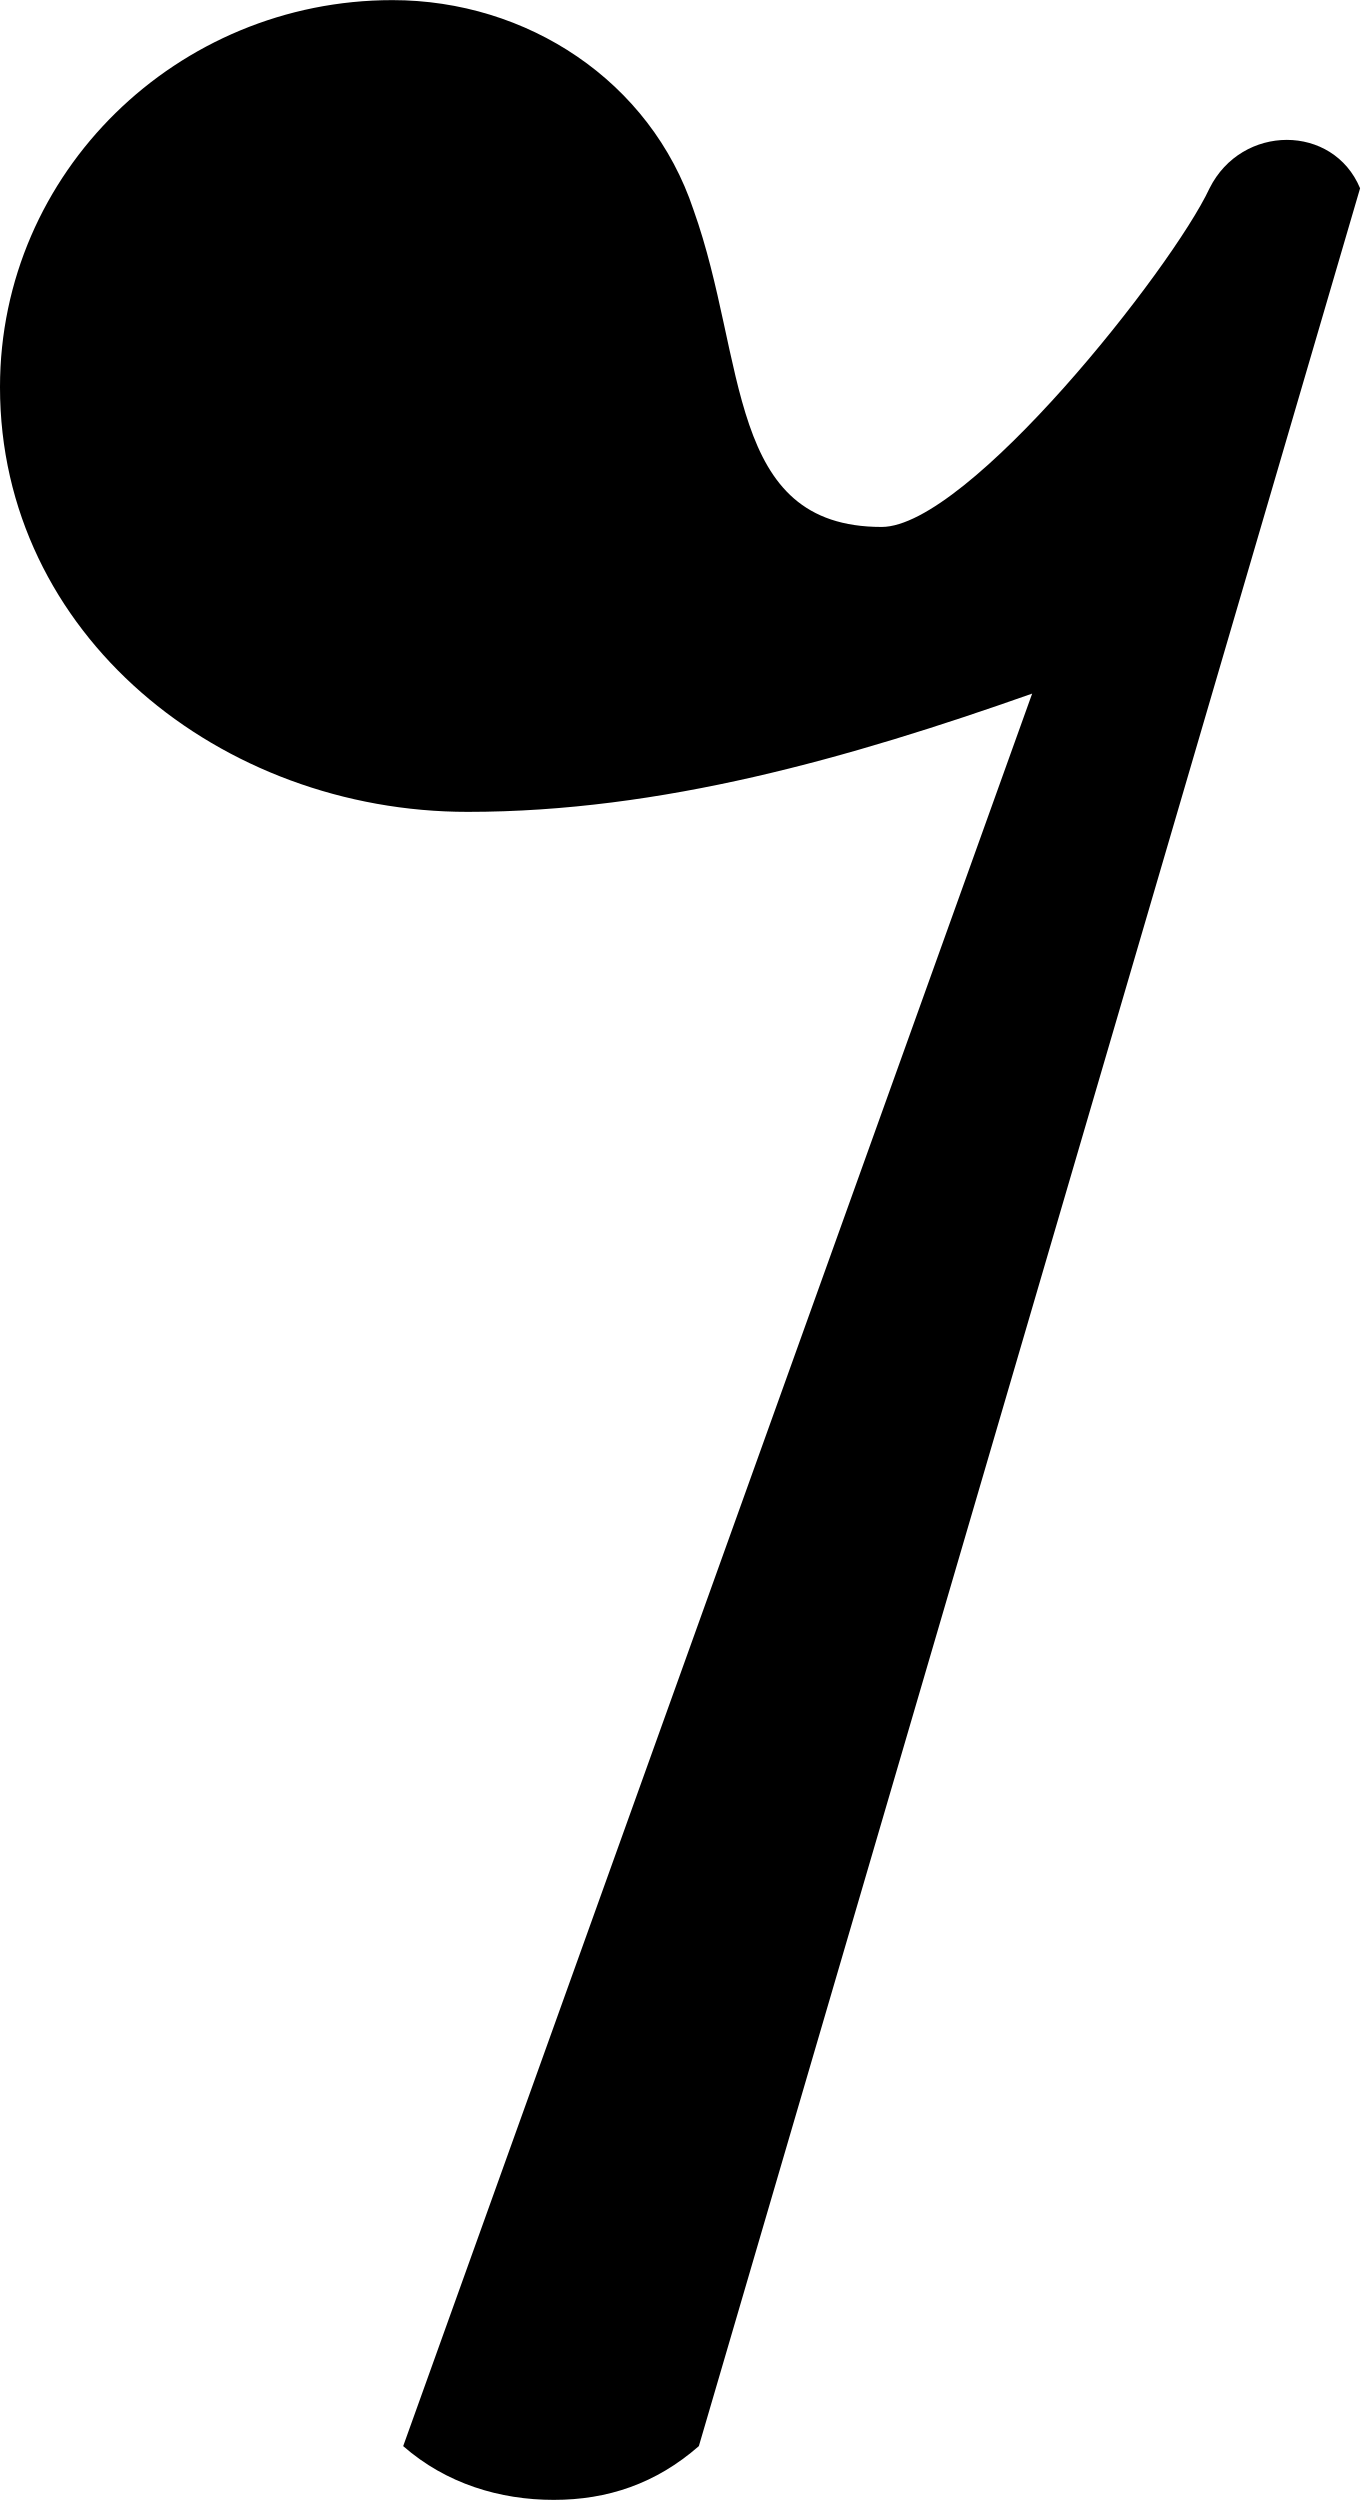
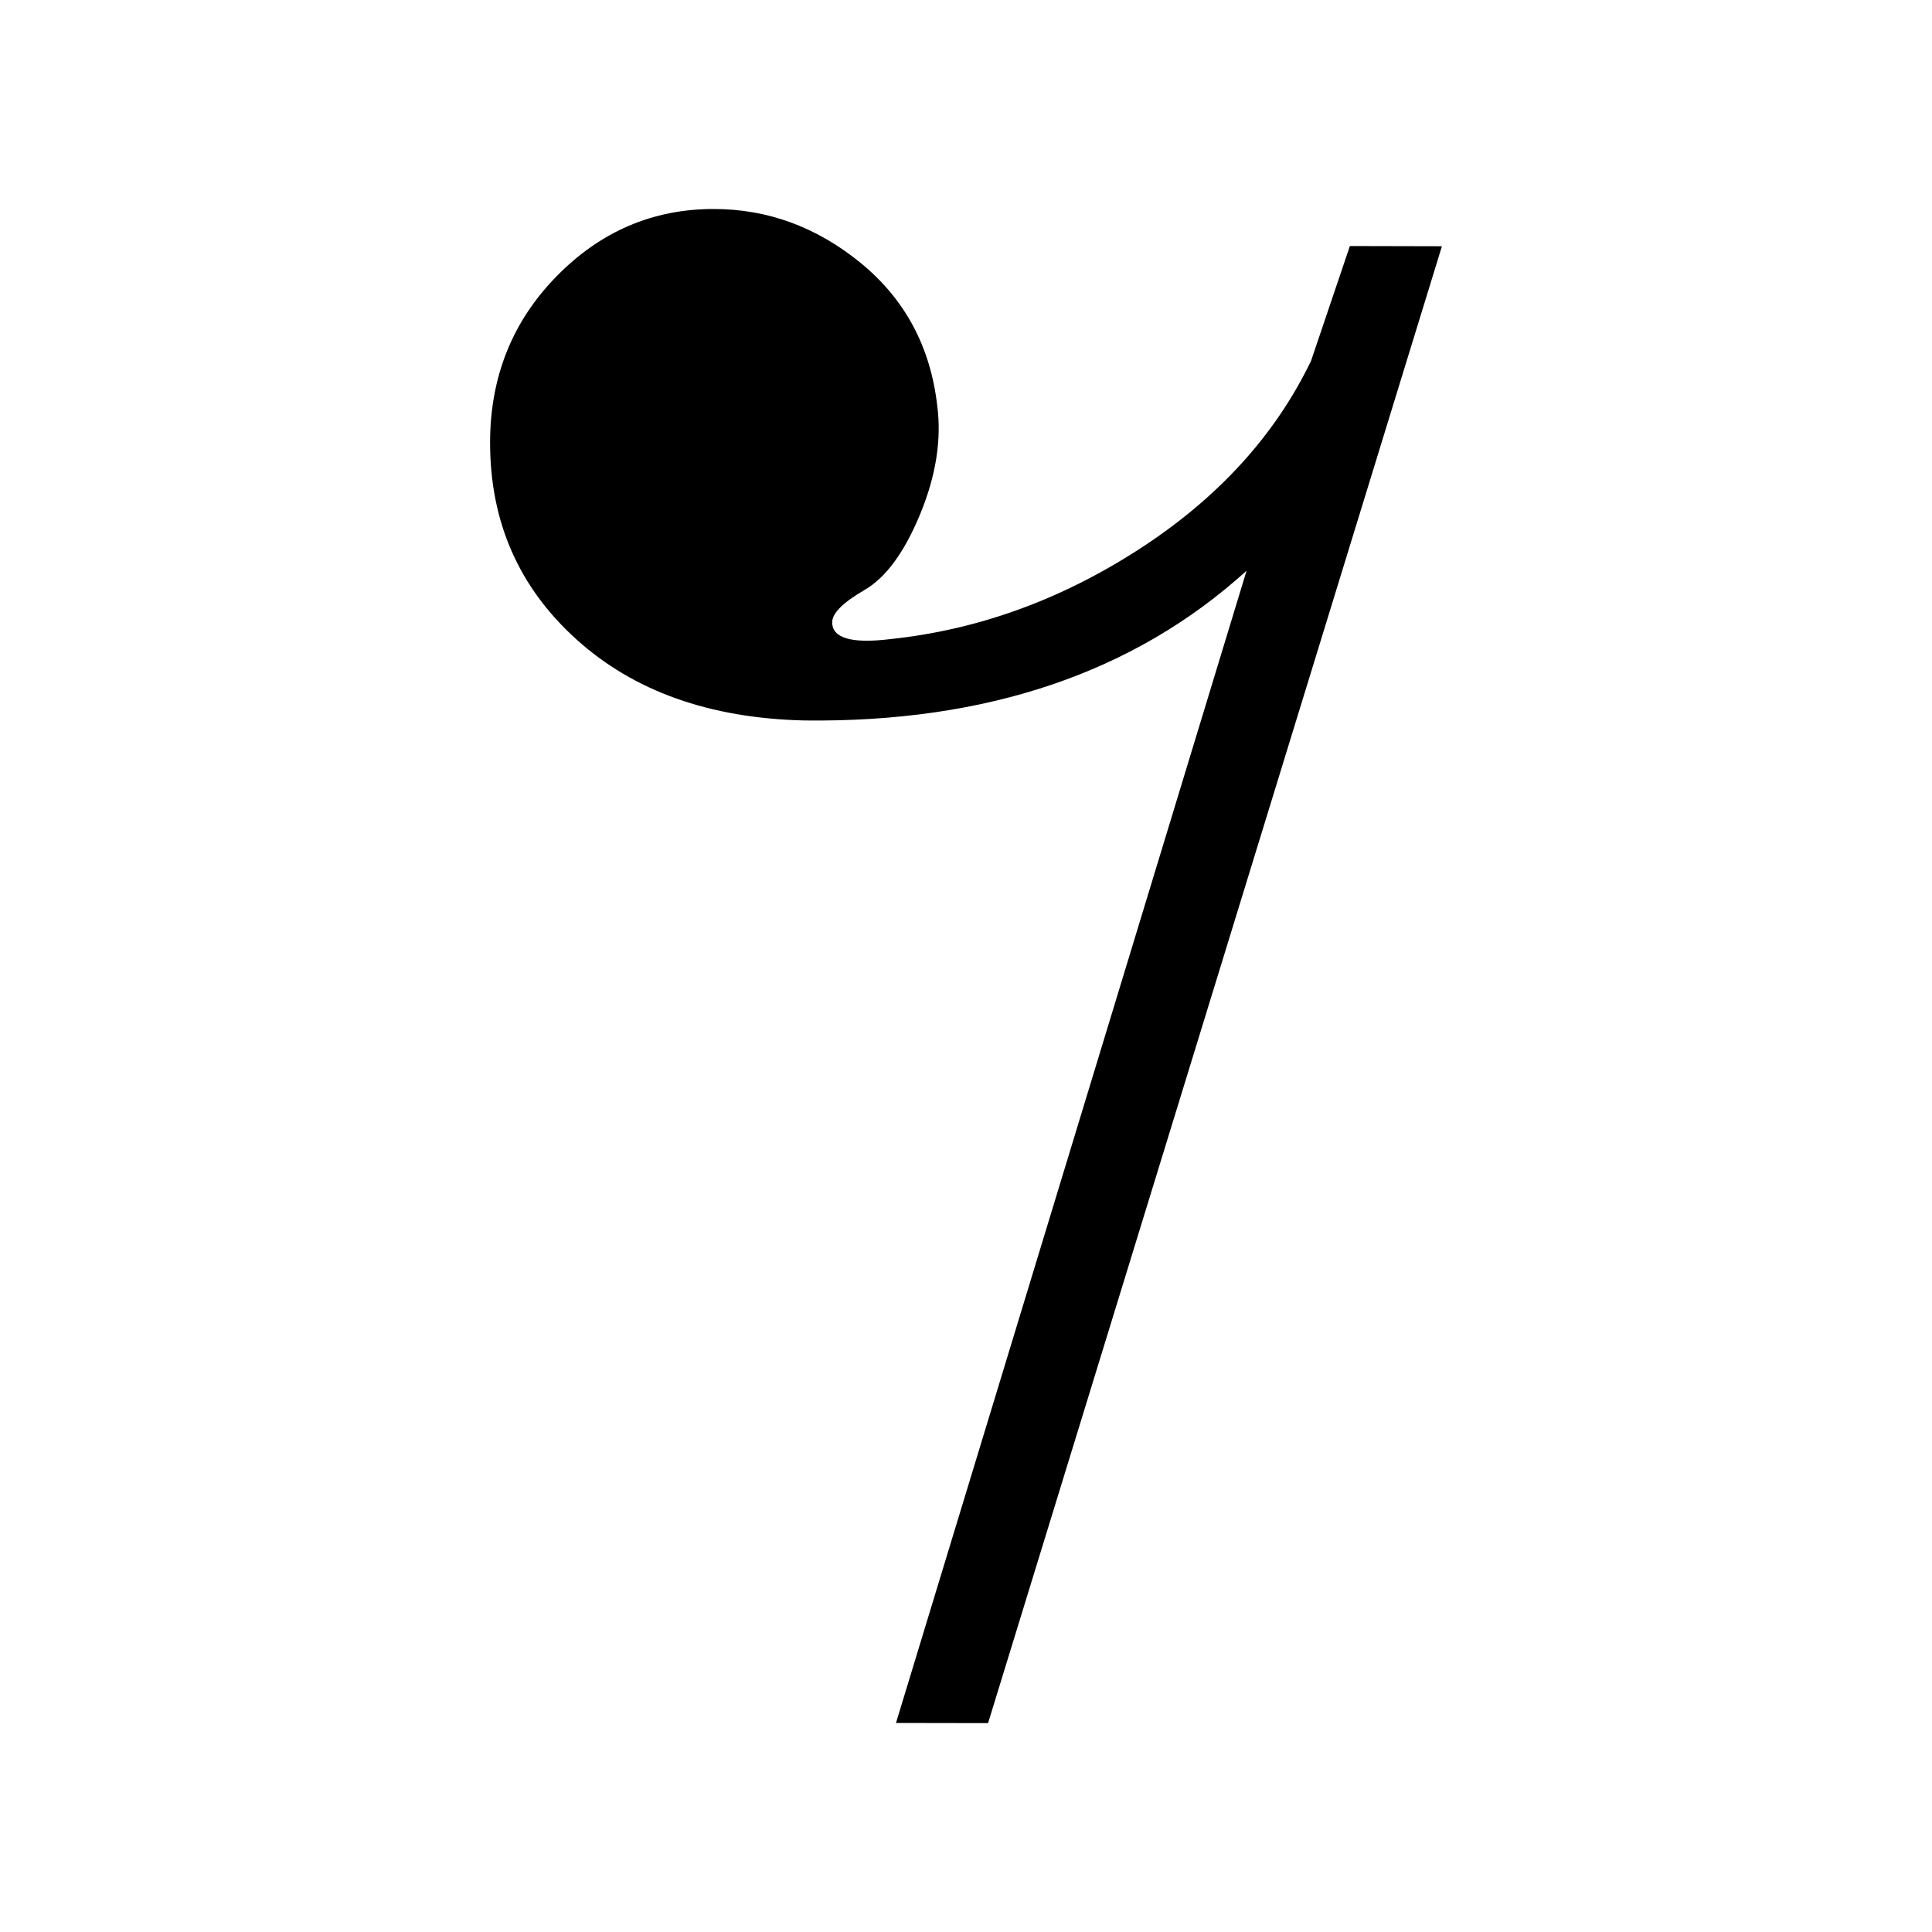
- <svg xmlns="http://www.w3.org/2000/svg" version="1.2" width="6.301" height="11.582" viewBox="0 0 1.012 1.86" id="svg2">
-   <defs id="defs86" />
-   <a id="a68" transform="translate(-41.4163,-5.8453)">
-     <path transform="matrix(0.004,0,0,-0.004,41.4283,6.6653)" d="M 72,-250 189,76 C 155,64 120,54 84,54 38,54 -3,87 -3,133 c 0,40 33,72 73,72 25,0 48,-15 56,-39 10,-28 6,-59 35,-59 16,0 54,48 61,63 6,12 23,12 28,0 L 127,-250 c -8,-7 -17,-10 -27,-10 -10,0 -20,3 -28,10 z" id="path70" style="fill:currentColor" />
-   </a>
+ <svg xmlns="http://www.w3.org/2000/svg" width="500" height="500" viewBox="0 0 500 500">
+   <defs>
+     <style>
+       .cls-1 {
+         fill-rule: evenodd;
+       }
+     </style>
+   </defs>
+   <path id="_" data-name="" class="cls-1" d="M349.346,63.675l-10.041,29.7q-13.971,29.01-44.515,48.762t-64.583,23.285q-14.833,1.767-14.834-4.383,0-3.494,8.328-8.328,8.322-4.807,14.465-19.724,6.122-14.9,4.383-28.052-2.631-22.785-19.724-36.818Q205.731,54.1,184.692,54.087q-23.668,0-40.763,17.532t-17.094,42.954q0,30.7,22.285,50.844,22.272,20.176,58.994,21.039,70.8,0.883,114.495-38.749L231.879,445.9l23.833,0.041L373.165,63.73Z" />
</svg>
